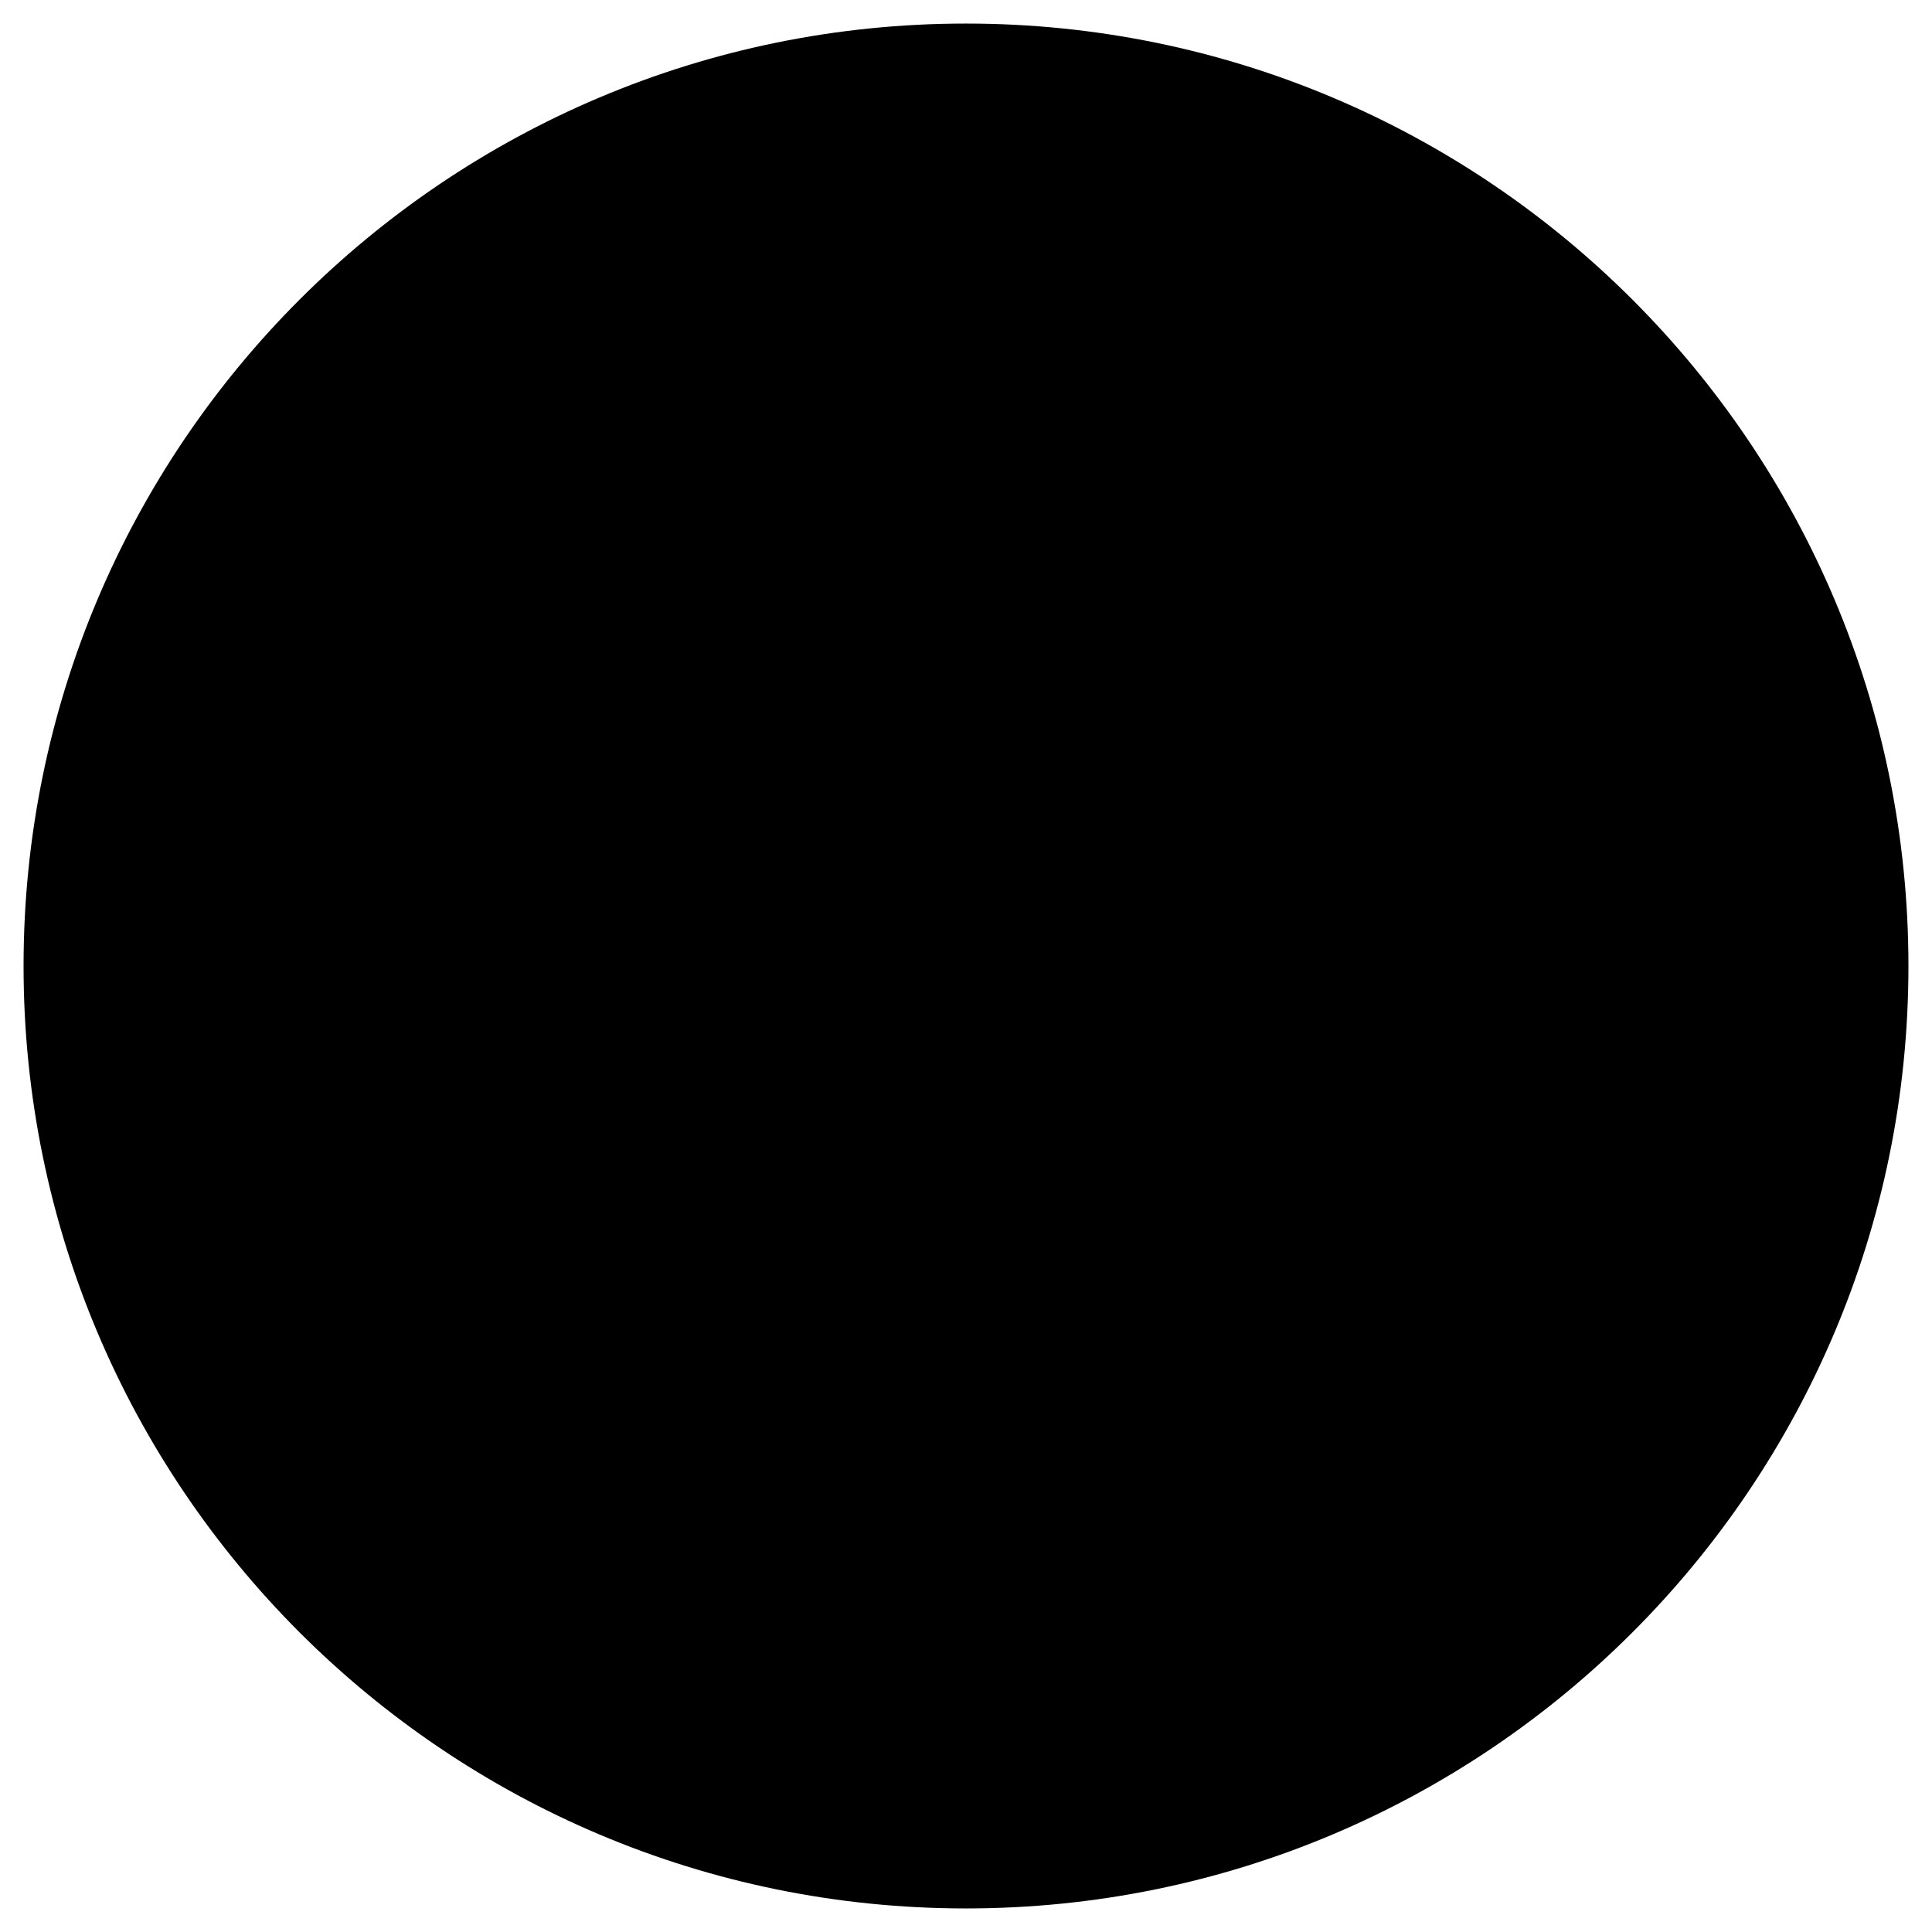
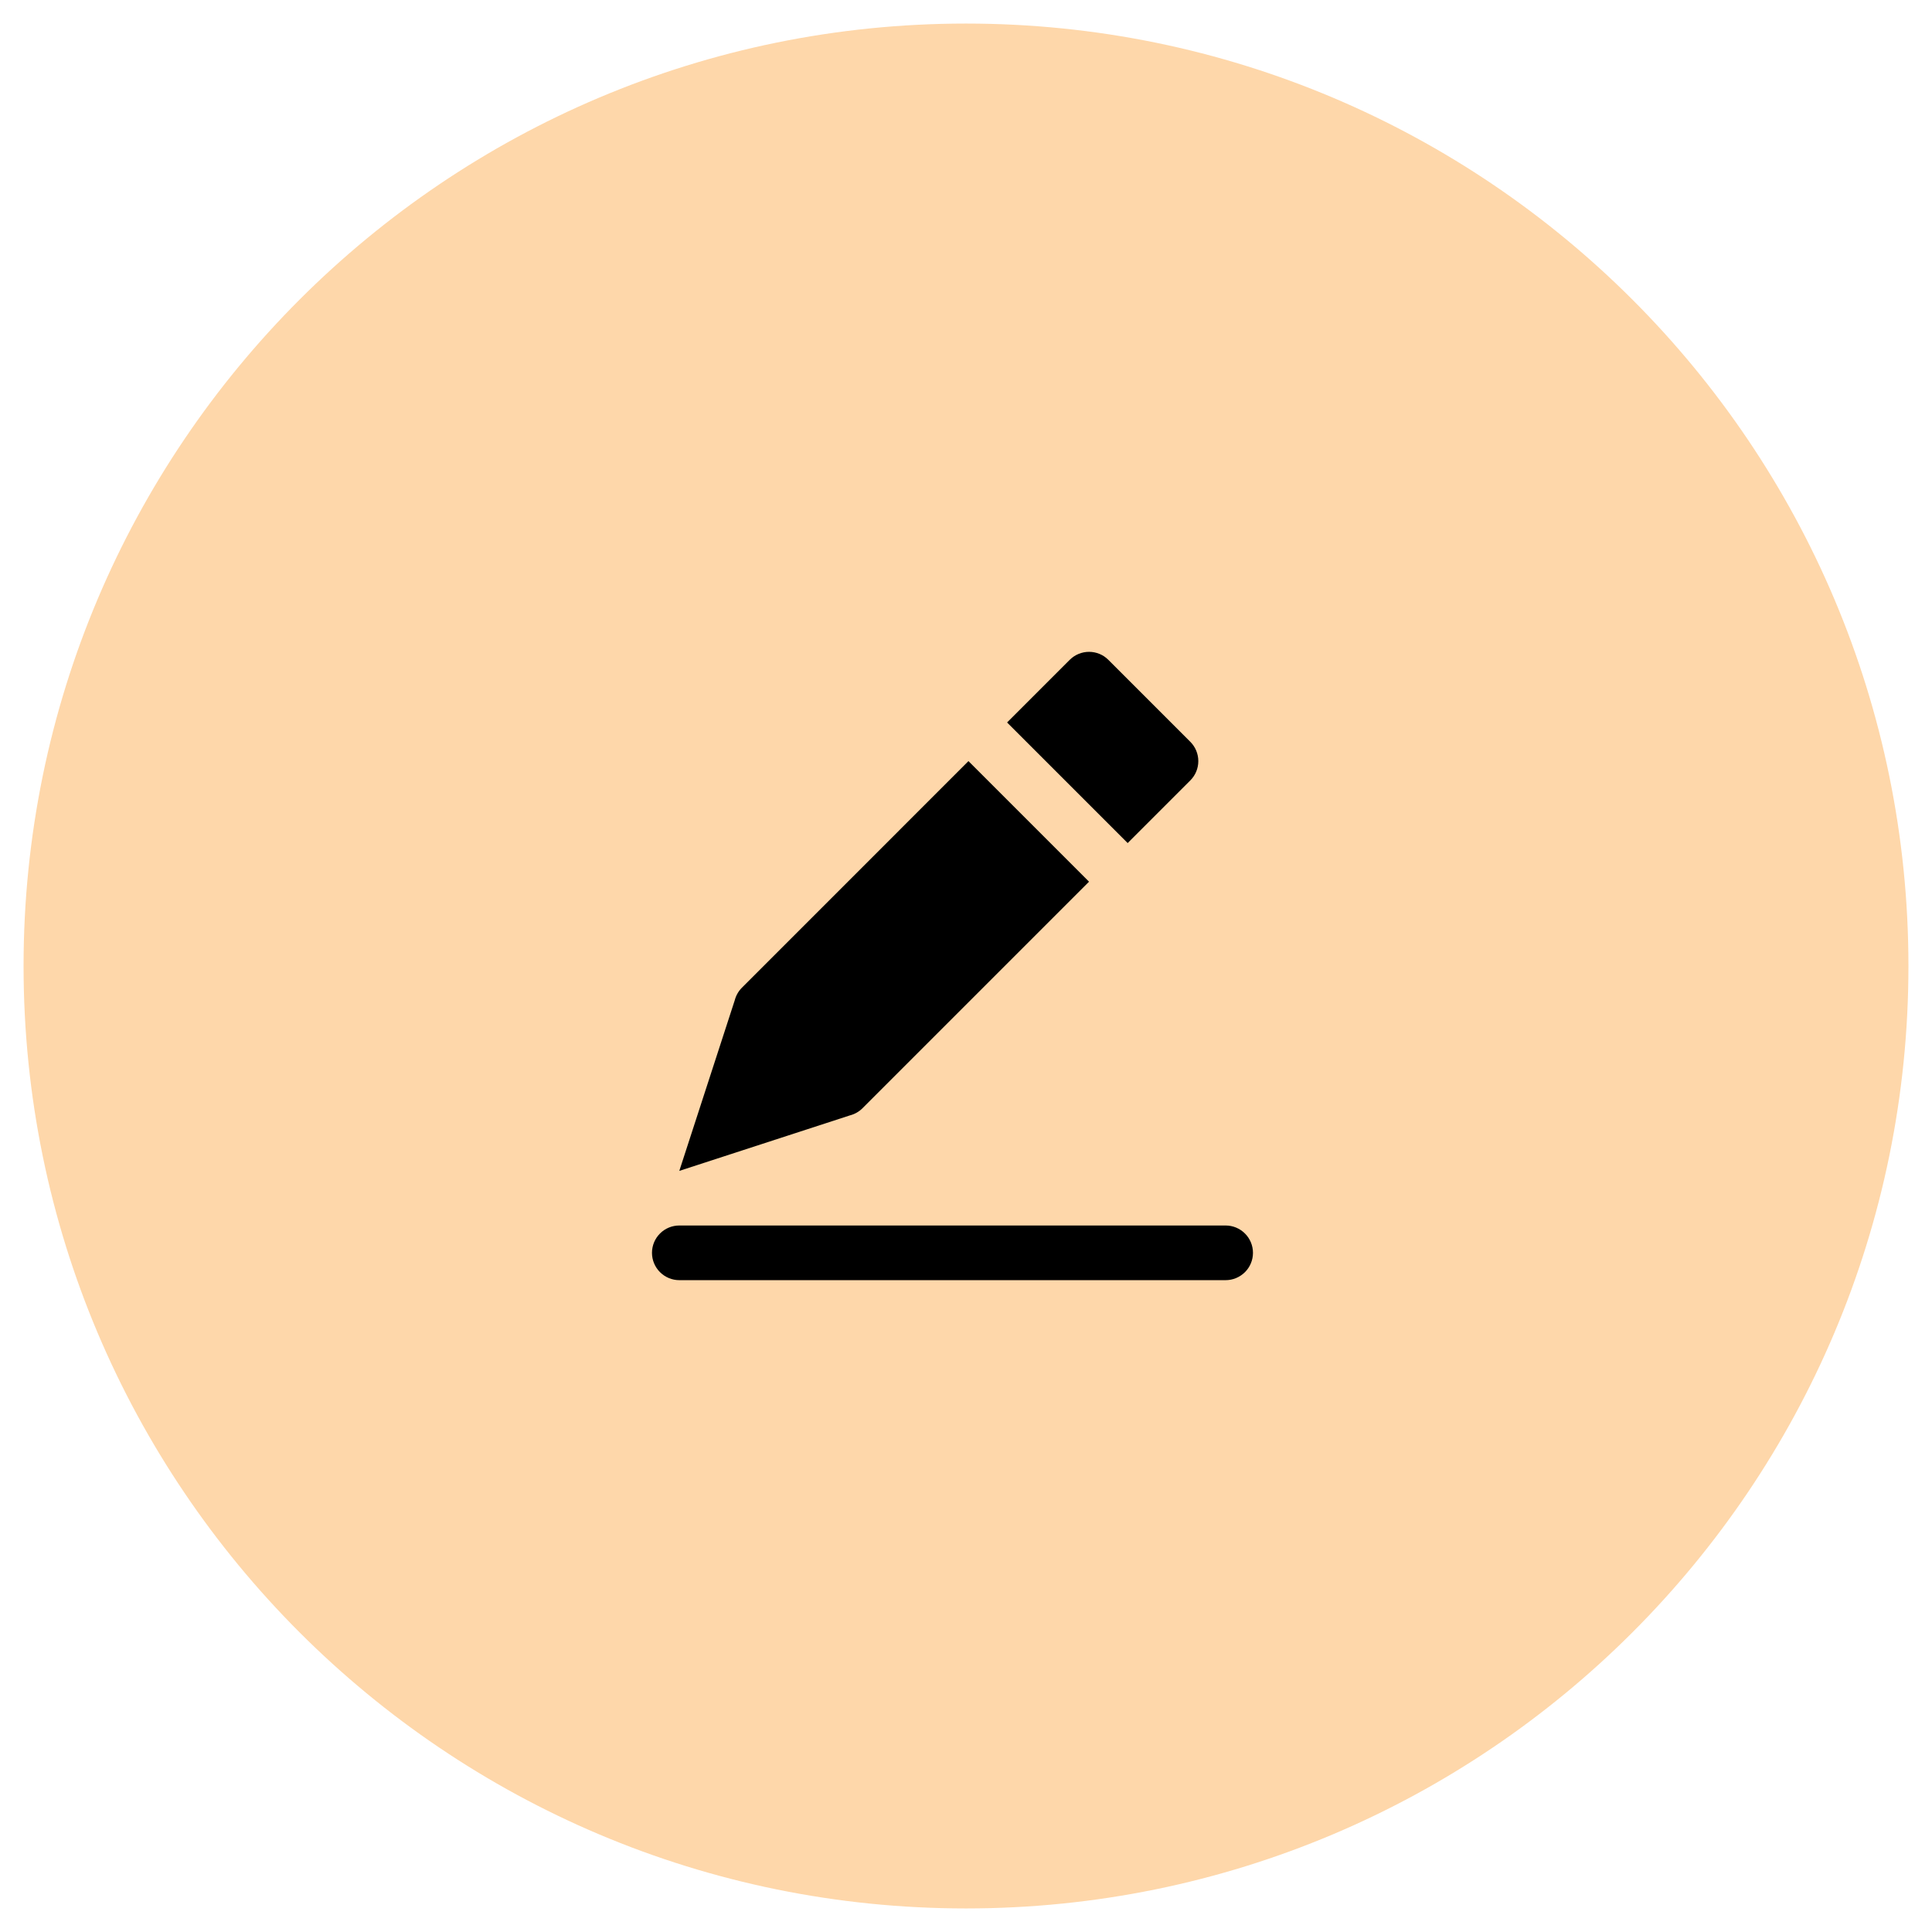
<svg xmlns="http://www.w3.org/2000/svg" width="36" height="36" viewBox="0 0 41 40" fill="none">
-   <rect x="0.5" width="40" height="40" rx="20" fill="currentColor" />
+   <rect x="0.5" width="40" height="40" rx="20" fill="#fed7aa" />
  <path d="M26.01 26.667H14.416C14.262 26.667 14.114 26.605 14.006 26.497C13.897 26.388 13.836 26.241 13.836 26.087C13.836 25.933 13.897 25.786 14.006 25.677C14.114 25.568 14.262 25.507 14.416 25.507H26.01C26.164 25.507 26.311 25.568 26.42 25.677C26.529 25.786 26.59 25.933 26.59 26.087C26.59 26.241 26.529 26.388 26.42 26.497C26.311 26.605 26.164 26.667 26.01 26.667Z" fill="currentColor" />
  <path d="M20.552 15.652L15.745 20.46C15.671 20.534 15.618 20.627 15.592 20.729L14.416 24.348L18.034 23.171C18.136 23.145 18.229 23.093 18.304 23.018L23.111 18.211L20.552 15.652Z" fill="currentColor" />
  <path d="M25.26 15.242L23.521 13.503C23.413 13.394 23.265 13.333 23.111 13.333C22.958 13.333 22.81 13.394 22.701 13.503L21.372 14.832L23.931 17.391L25.26 16.062C25.369 15.953 25.43 15.806 25.43 15.652C25.43 15.498 25.369 15.351 25.26 15.242Z" fill="currentColor" />
</svg>
